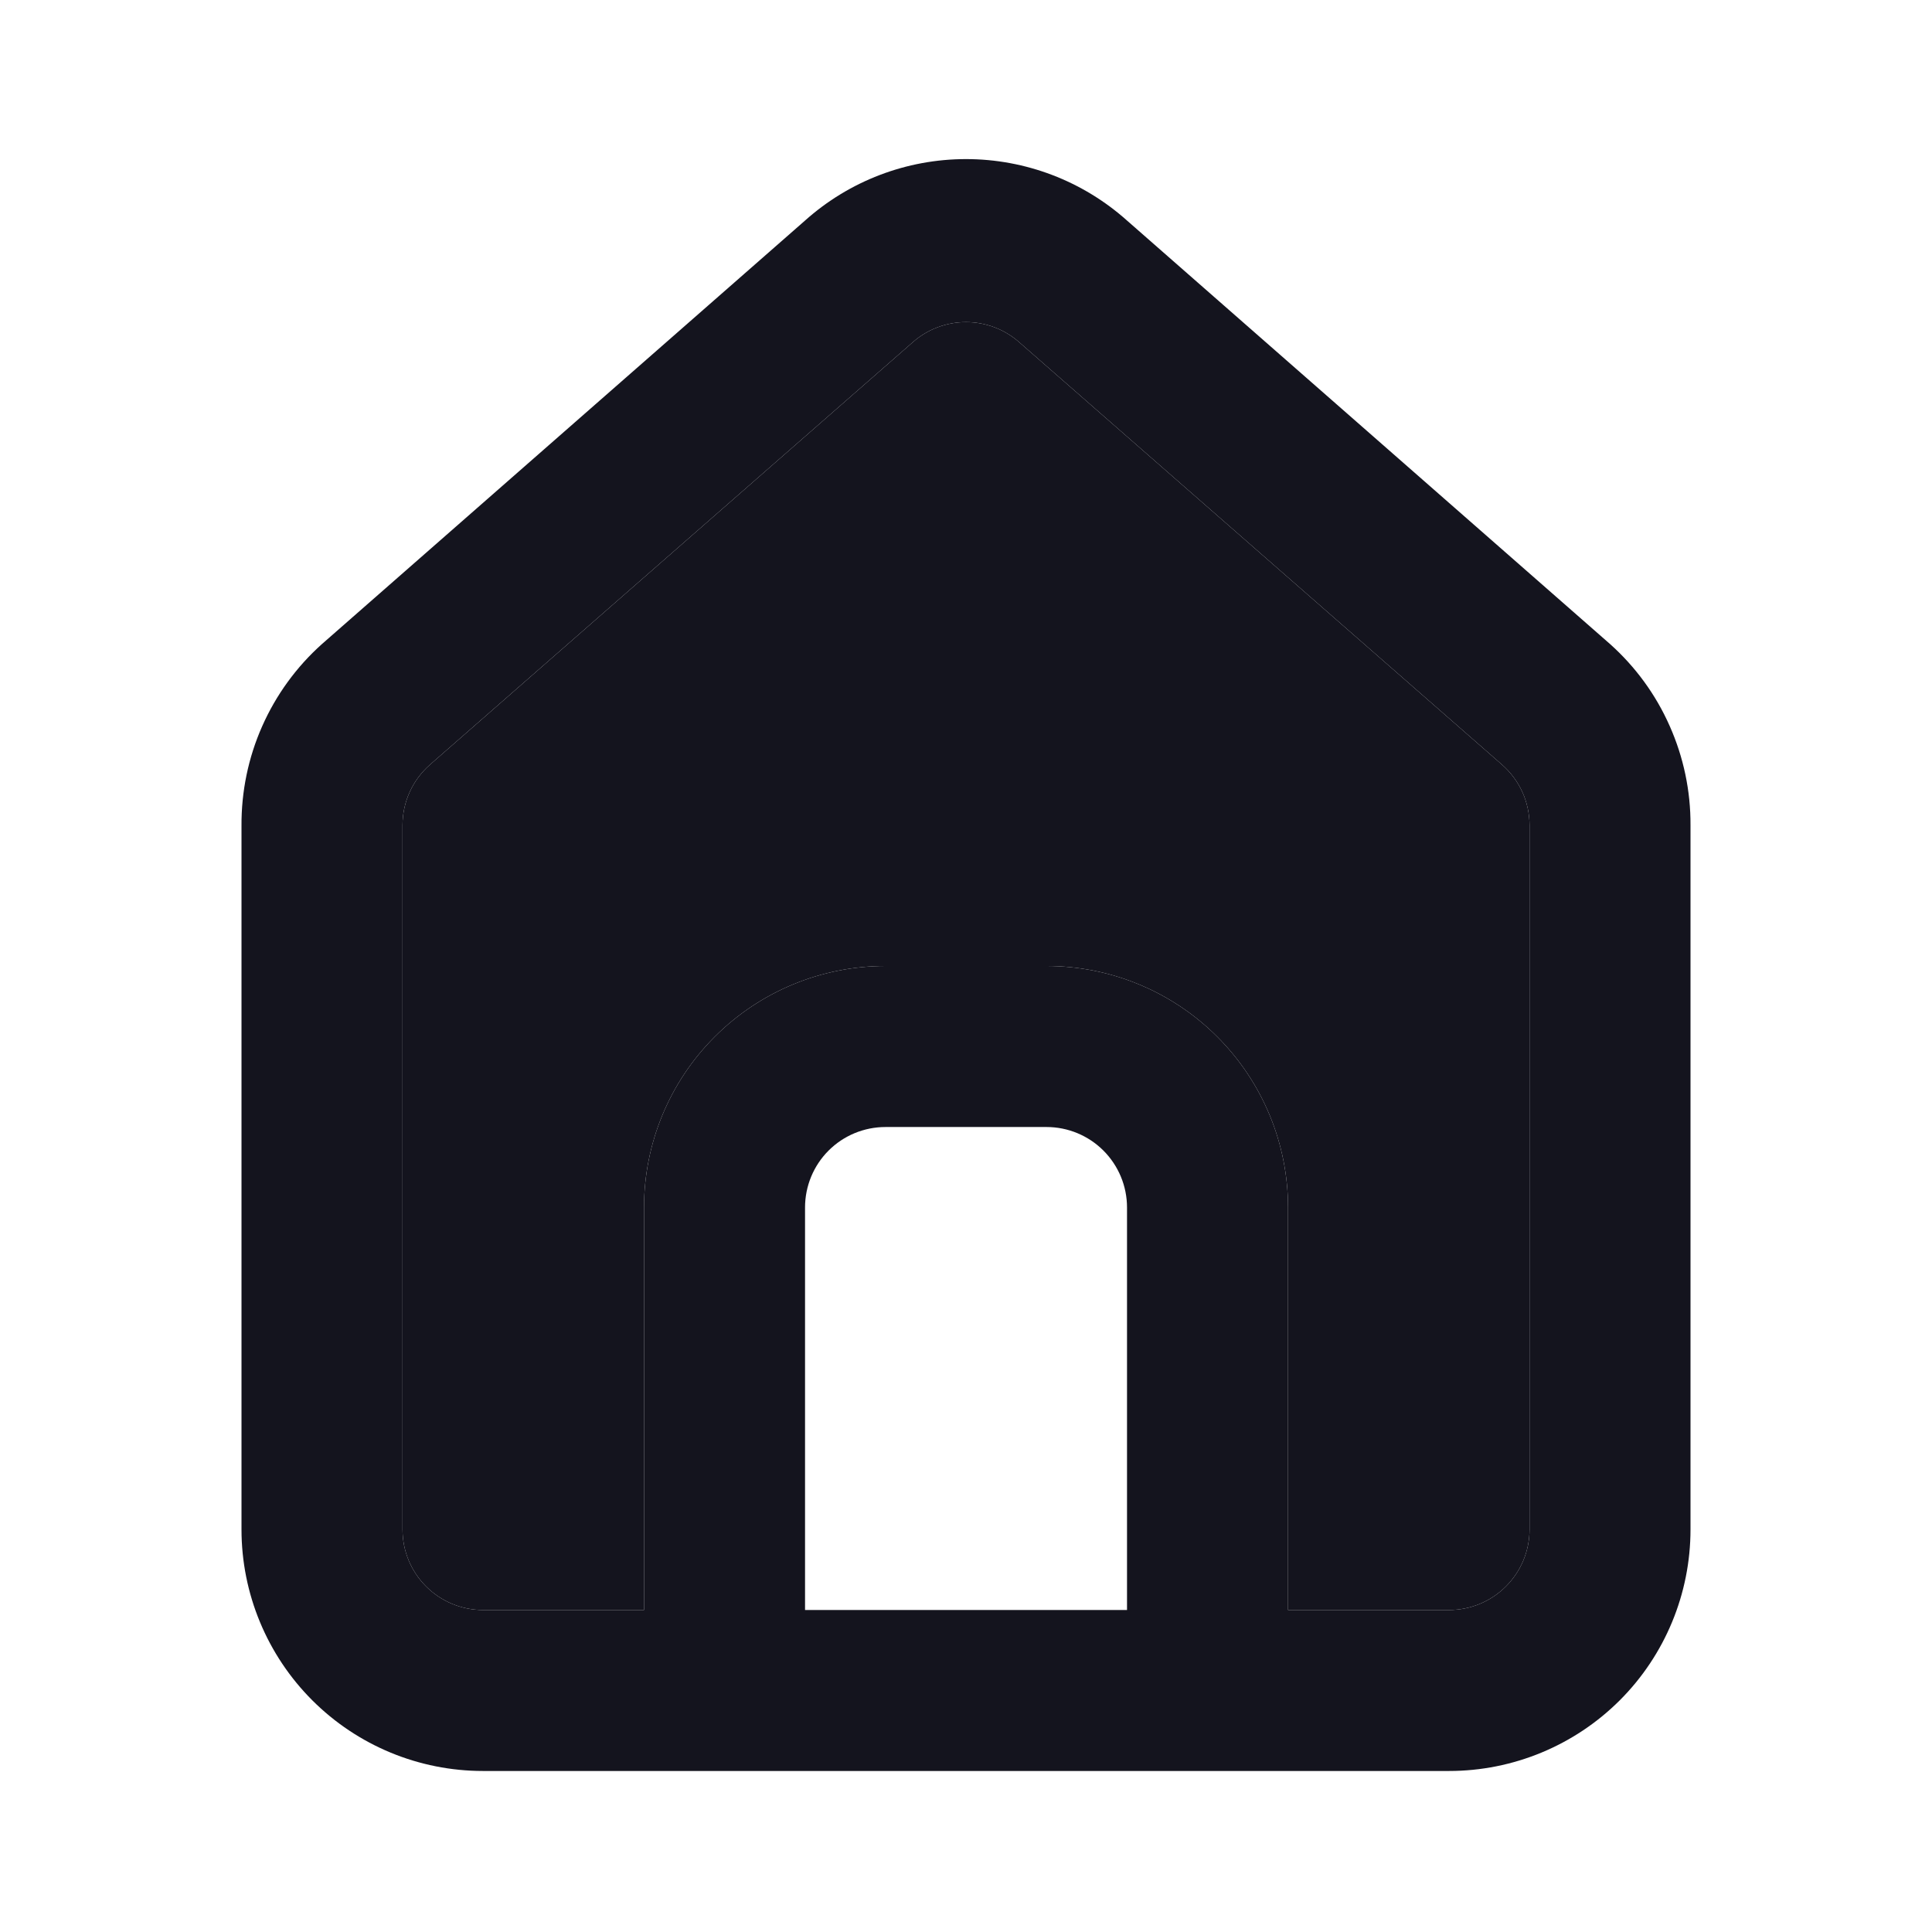
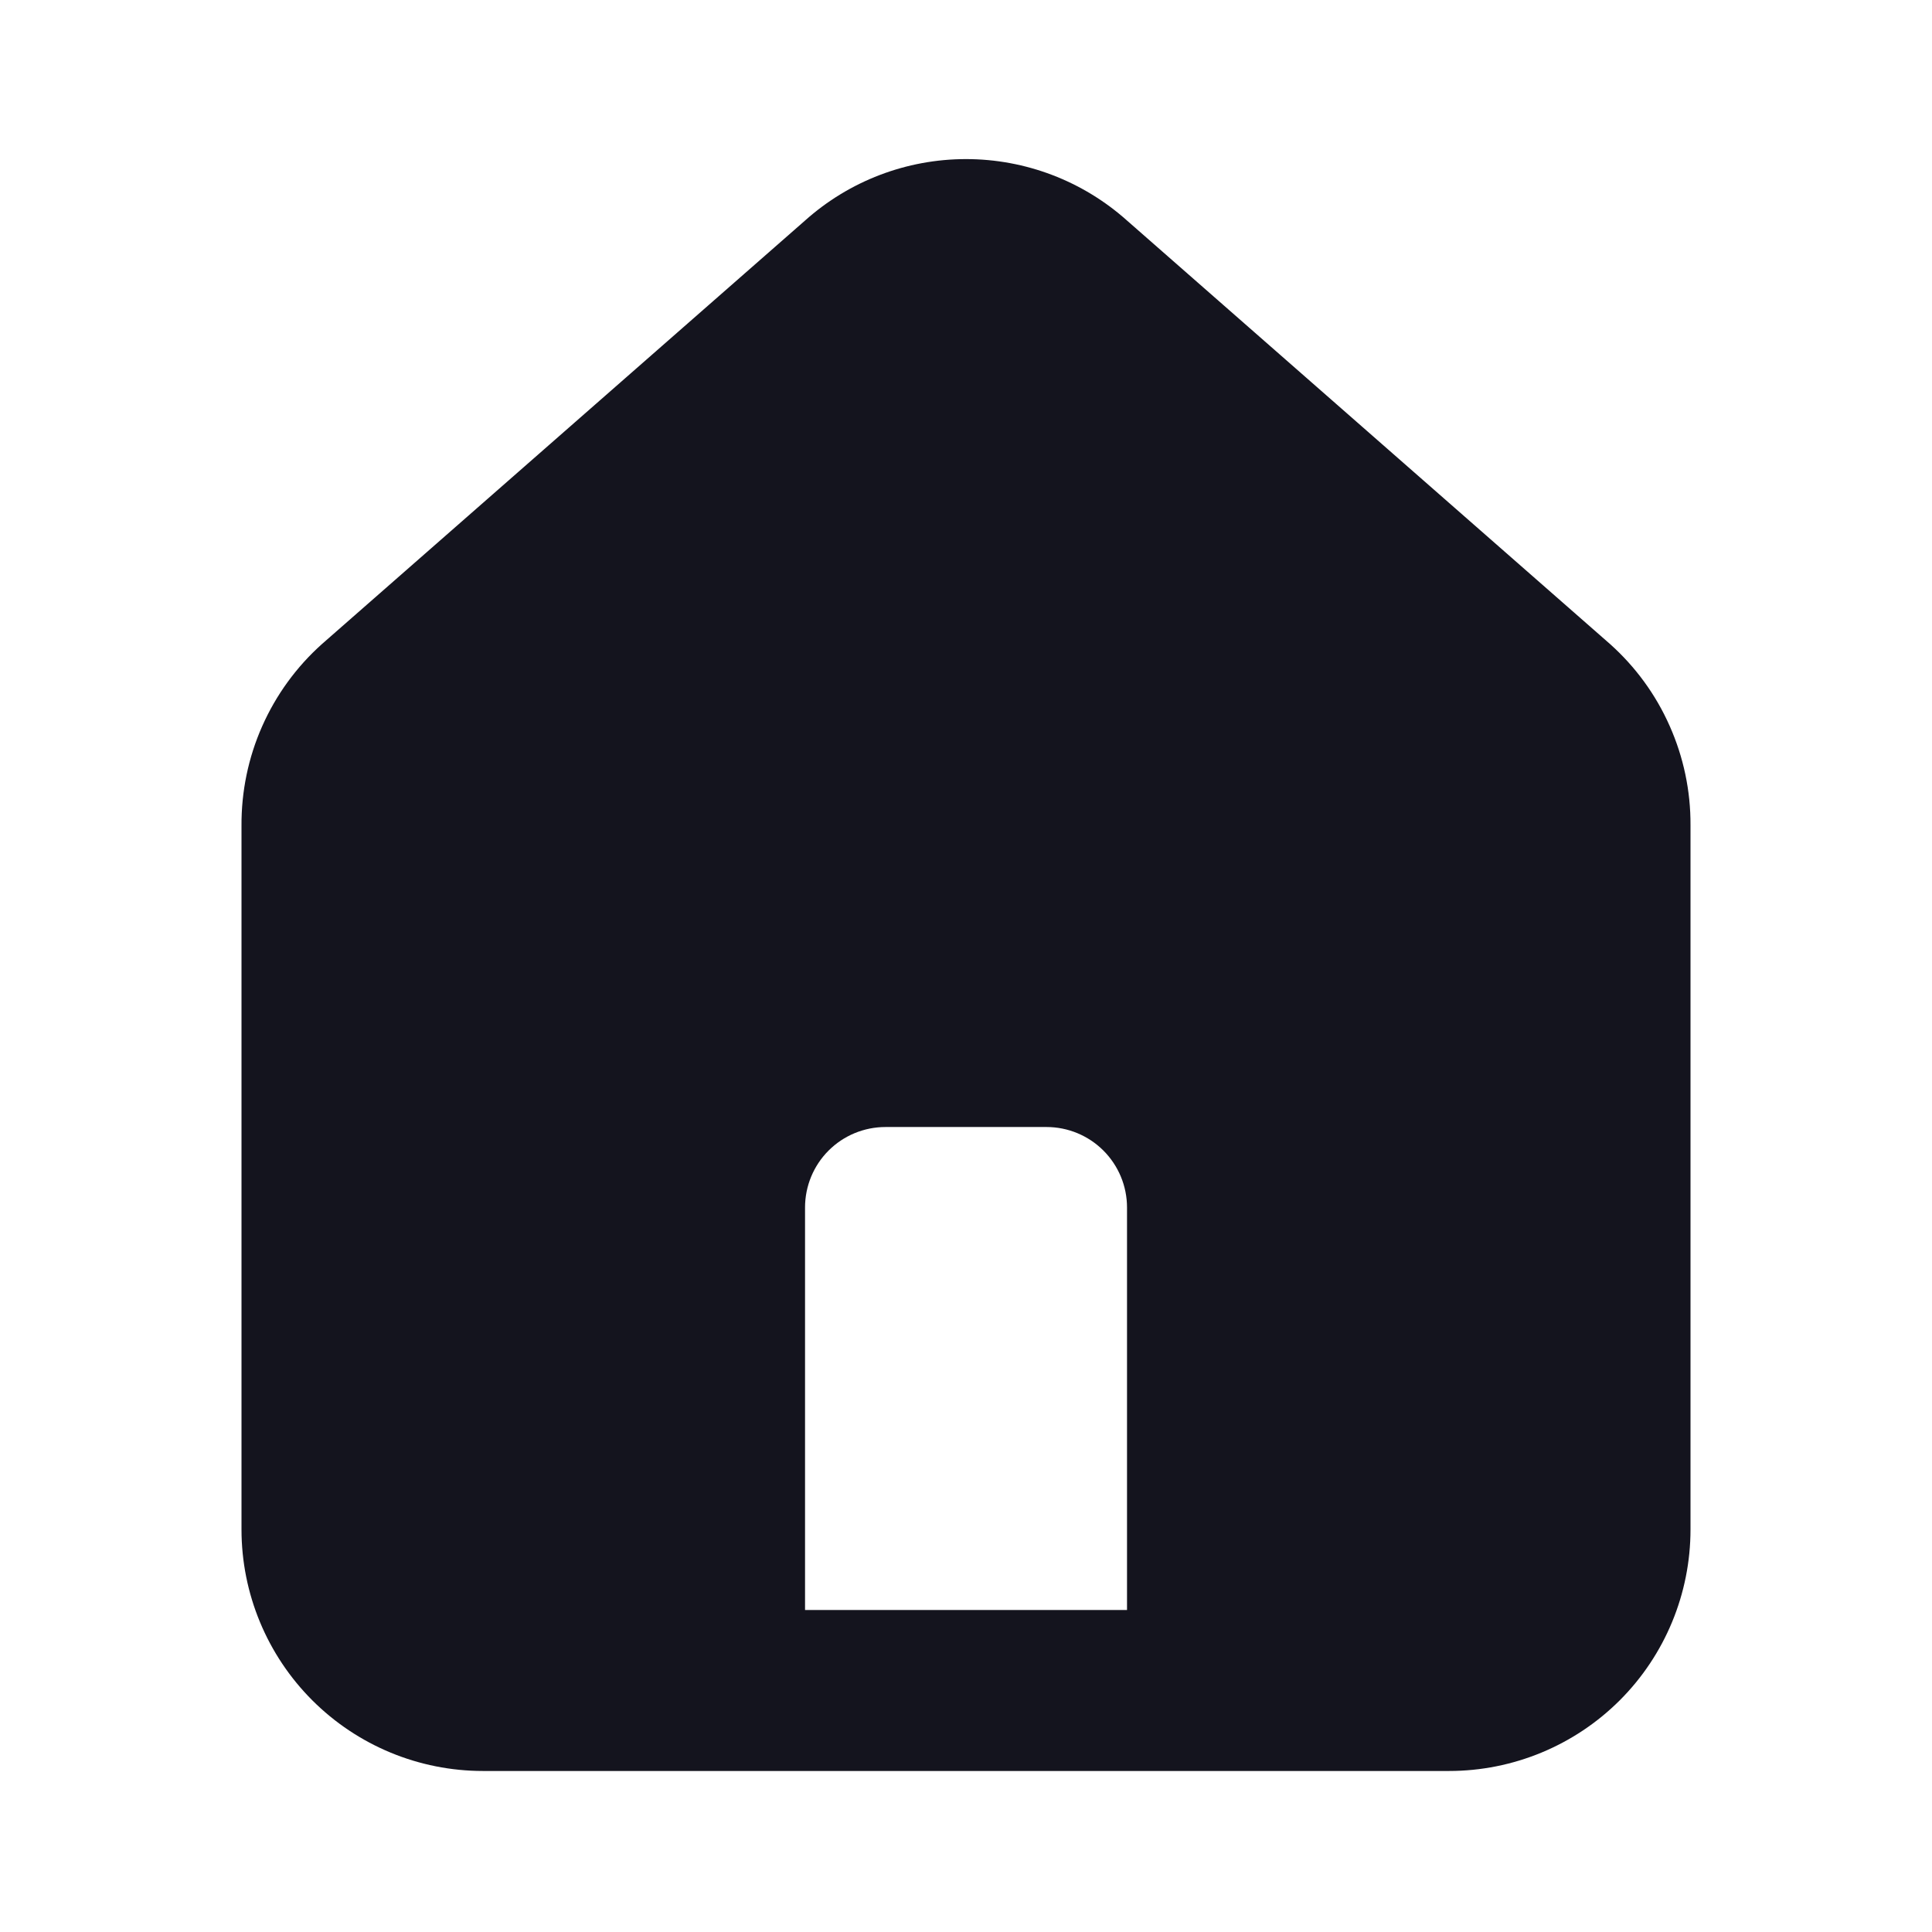
<svg xmlns="http://www.w3.org/2000/svg" width="32" height="32" viewBox="0 0 32 32" fill="none">
-   <path d="M26.667 10.667L18.667 3.653C17.933 2.997 16.984 2.635 16 2.635C15.016 2.635 14.067 2.997 13.334 3.653L5.333 10.667C4.91 11.045 4.572 11.51 4.342 12.03C4.112 12.549 3.996 13.112 4 13.68V25.333C4 26.394 4.422 27.412 5.172 28.162C5.922 28.912 6.939 29.333 8 29.333H24C25.061 29.333 26.078 28.912 26.829 28.162C27.579 27.412 28 26.394 28 25.333V13.667C28.003 13.101 27.885 12.541 27.655 12.024C27.426 11.506 27.089 11.044 26.667 10.667ZM18.667 26.667H13.334V20C13.334 19.646 13.474 19.307 13.724 19.057C13.974 18.807 14.313 18.667 14.667 18.667H17.334C17.687 18.667 18.026 18.807 18.276 19.057C18.526 19.307 18.667 19.646 18.667 20V26.667ZM25.334 25.333C25.334 25.687 25.193 26.026 24.943 26.276C24.693 26.526 24.354 26.667 24 26.667H21.334V20C21.334 18.939 20.912 17.922 20.162 17.172C19.412 16.421 18.394 16 17.334 16H14.667C13.606 16 12.588 16.421 11.838 17.172C11.088 17.922 10.667 18.939 10.667 20V26.667H8C7.646 26.667 7.307 26.526 7.057 26.276C6.807 26.026 6.667 25.687 6.667 25.333V13.667C6.667 13.477 6.708 13.29 6.786 13.118C6.864 12.945 6.978 12.792 7.12 12.667L15.12 5.667C15.363 5.453 15.676 5.335 16 5.335C16.324 5.335 16.637 5.453 16.88 5.667L24.88 12.667C25.022 12.792 25.136 12.945 25.215 13.118C25.293 13.29 25.333 13.477 25.334 13.667V25.333Z" fill="#14141E" />
-   <path d="M25.334 25.333C25.334 25.687 25.193 26.026 24.943 26.276C24.693 26.526 24.354 26.667 24 26.667H21.334V20C21.334 18.939 20.912 17.922 20.162 17.172C19.412 16.421 18.394 16 17.334 16H14.667C13.606 16 12.588 16.421 11.838 17.172C11.088 17.922 10.667 18.939 10.667 20V26.667H8C7.646 26.667 7.307 26.526 7.057 26.276C6.807 26.026 6.667 25.687 6.667 25.333V13.667C6.667 13.477 6.708 13.29 6.786 13.118C6.864 12.945 6.978 12.792 7.12 12.667L15.12 5.667C15.363 5.453 15.676 5.335 16 5.335C16.324 5.335 16.637 5.453 16.88 5.667L24.88 12.667C25.022 12.792 25.136 12.945 25.215 13.118C25.293 13.29 25.333 13.477 25.334 13.667V25.333Z" fill="#14141E" />
+   <path d="M18.667 3.653L26.667 10.667C27.089 11.044 27.426 11.506 27.655 12.024C27.885 12.541 28.003 13.101 28 13.667V25.333C28 26.394 27.579 27.412 26.829 28.162C26.078 28.912 25.061 29.333 24 29.333H8C6.939 29.333 5.922 28.912 5.172 28.162C4.422 27.412 4 26.394 4 25.333V13.68C3.996 13.112 4.112 12.549 4.342 12.03C4.572 11.51 4.91 11.045 5.333 10.667L13.334 3.653C14.067 2.997 15.016 2.635 16 2.635C16.984 2.635 17.933 2.997 18.667 3.653ZM13.334 26.667H18.667V20C18.667 19.646 18.526 19.307 18.276 19.057C18.026 18.807 17.687 18.667 17.334 18.667H14.667C14.313 18.667 13.974 18.807 13.724 19.057C13.474 19.307 13.334 19.646 13.334 20V26.667Z" fill="#14141E" />
</svg>
